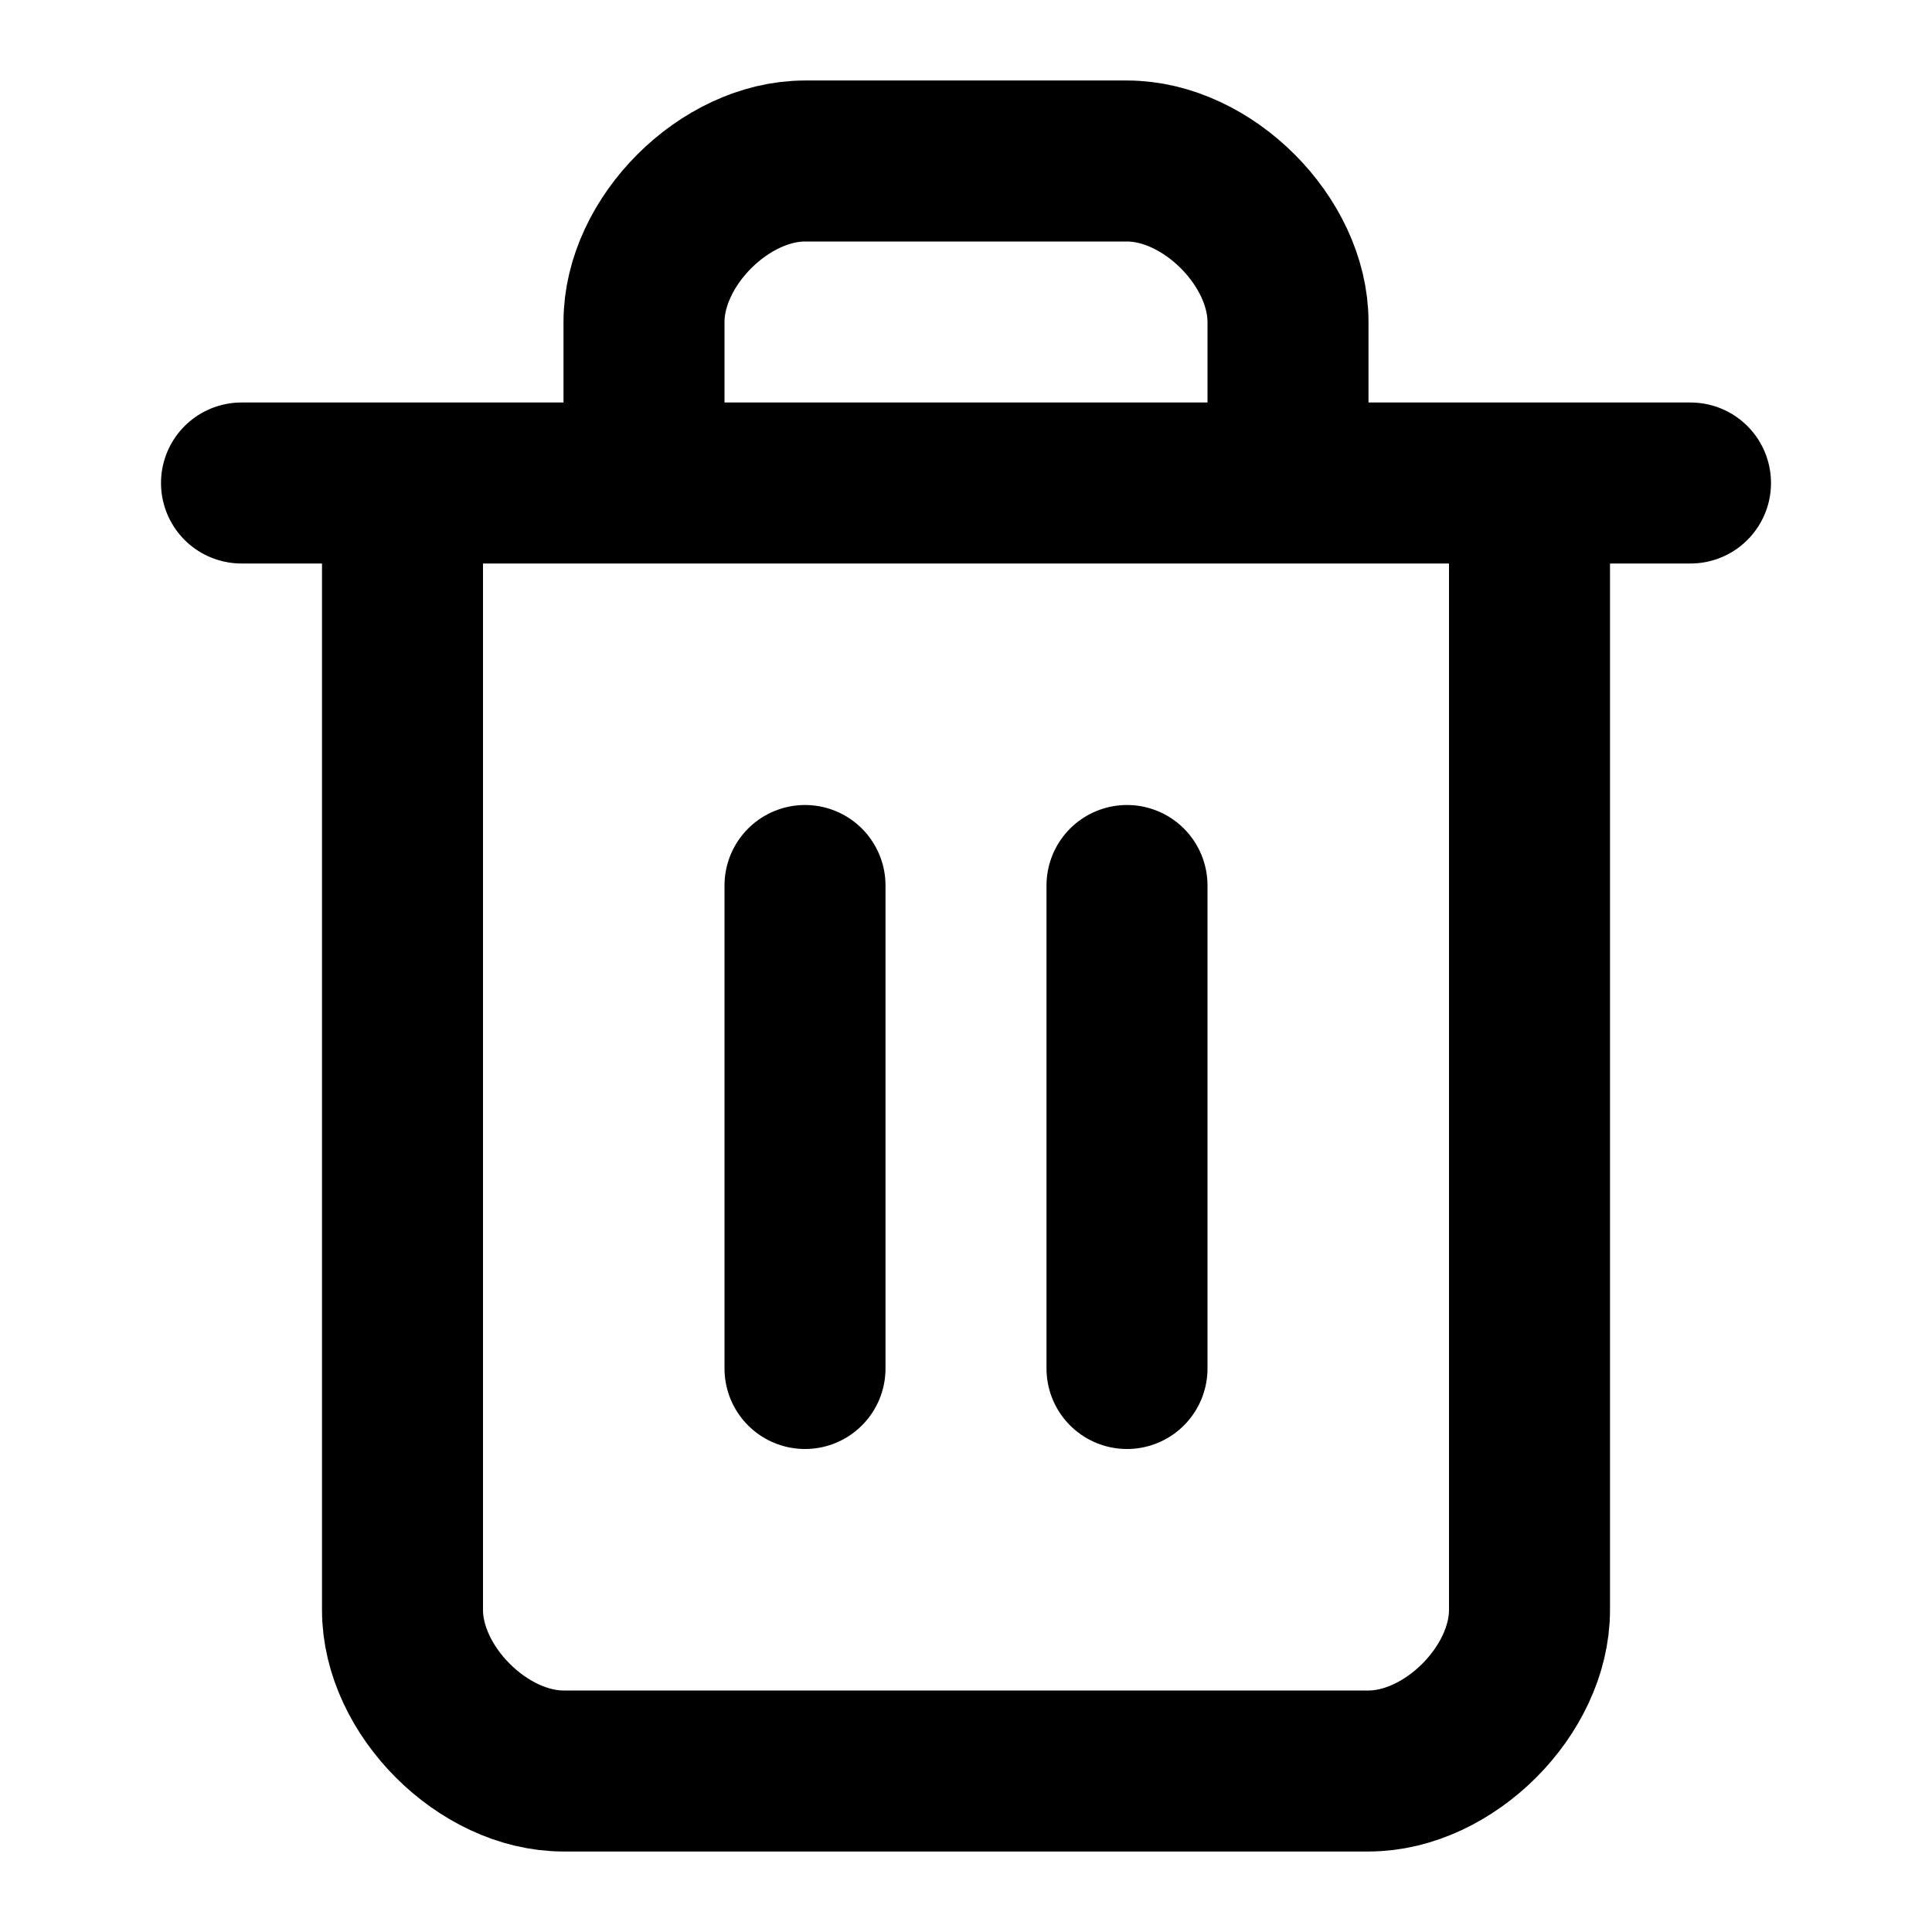
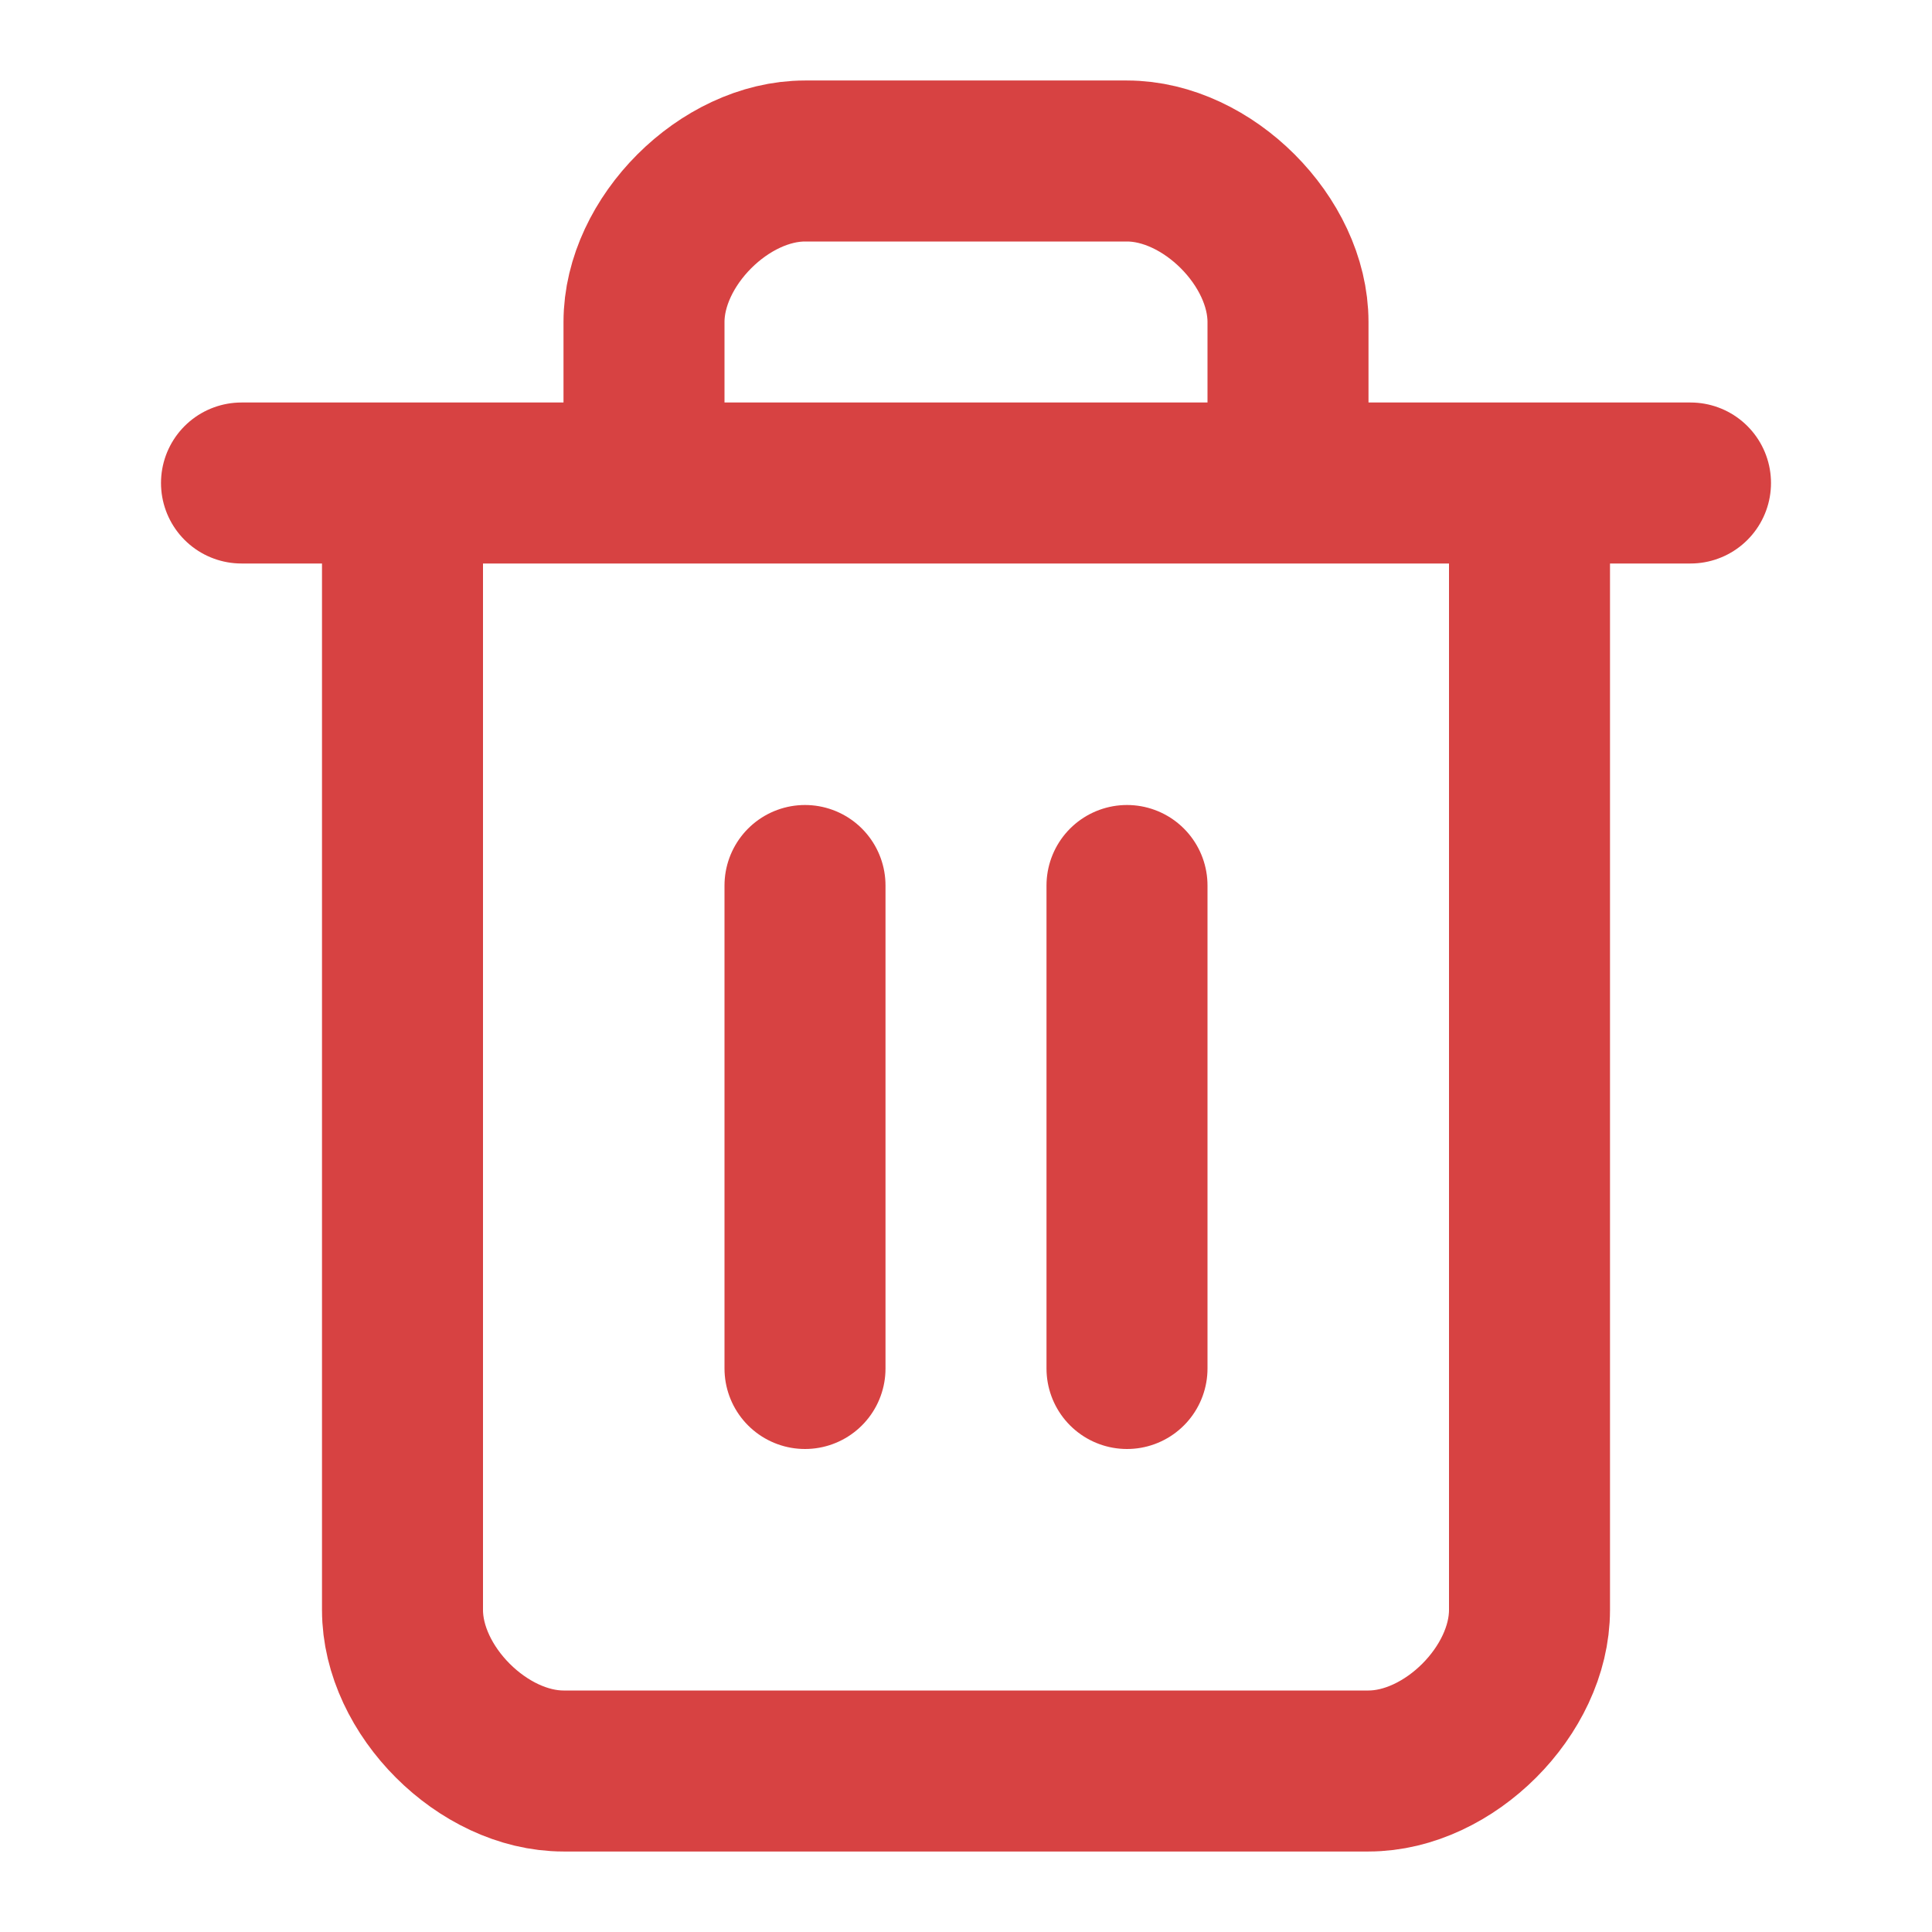
<svg xmlns="http://www.w3.org/2000/svg" width="40" height="40" viewBox="0 0 24 24">
-   <path fill="none" stroke="#000" stroke-linecap="round" stroke-linejoin="round" stroke-width="2" d="M3 6h18m-2 0v14c0 1-1 2-2 2H7c-1 0-2-1-2-2V6m3 0V4c0-1 1-2 2-2h4c1 0 2 1 2 2v2m-6 5v6m4-6v6" />
+   <path fill="none" stroke="#d74242" stroke-linecap="round" stroke-linejoin="round" stroke-width="2" d="M3 6h18m-2 0v14c0 1-1 2-2 2H7c-1 0-2-1-2-2V6m3 0V4c0-1 1-2 2-2h4c1 0 2 1 2 2v2m-6 5v6m4-6v6" />
</svg>
